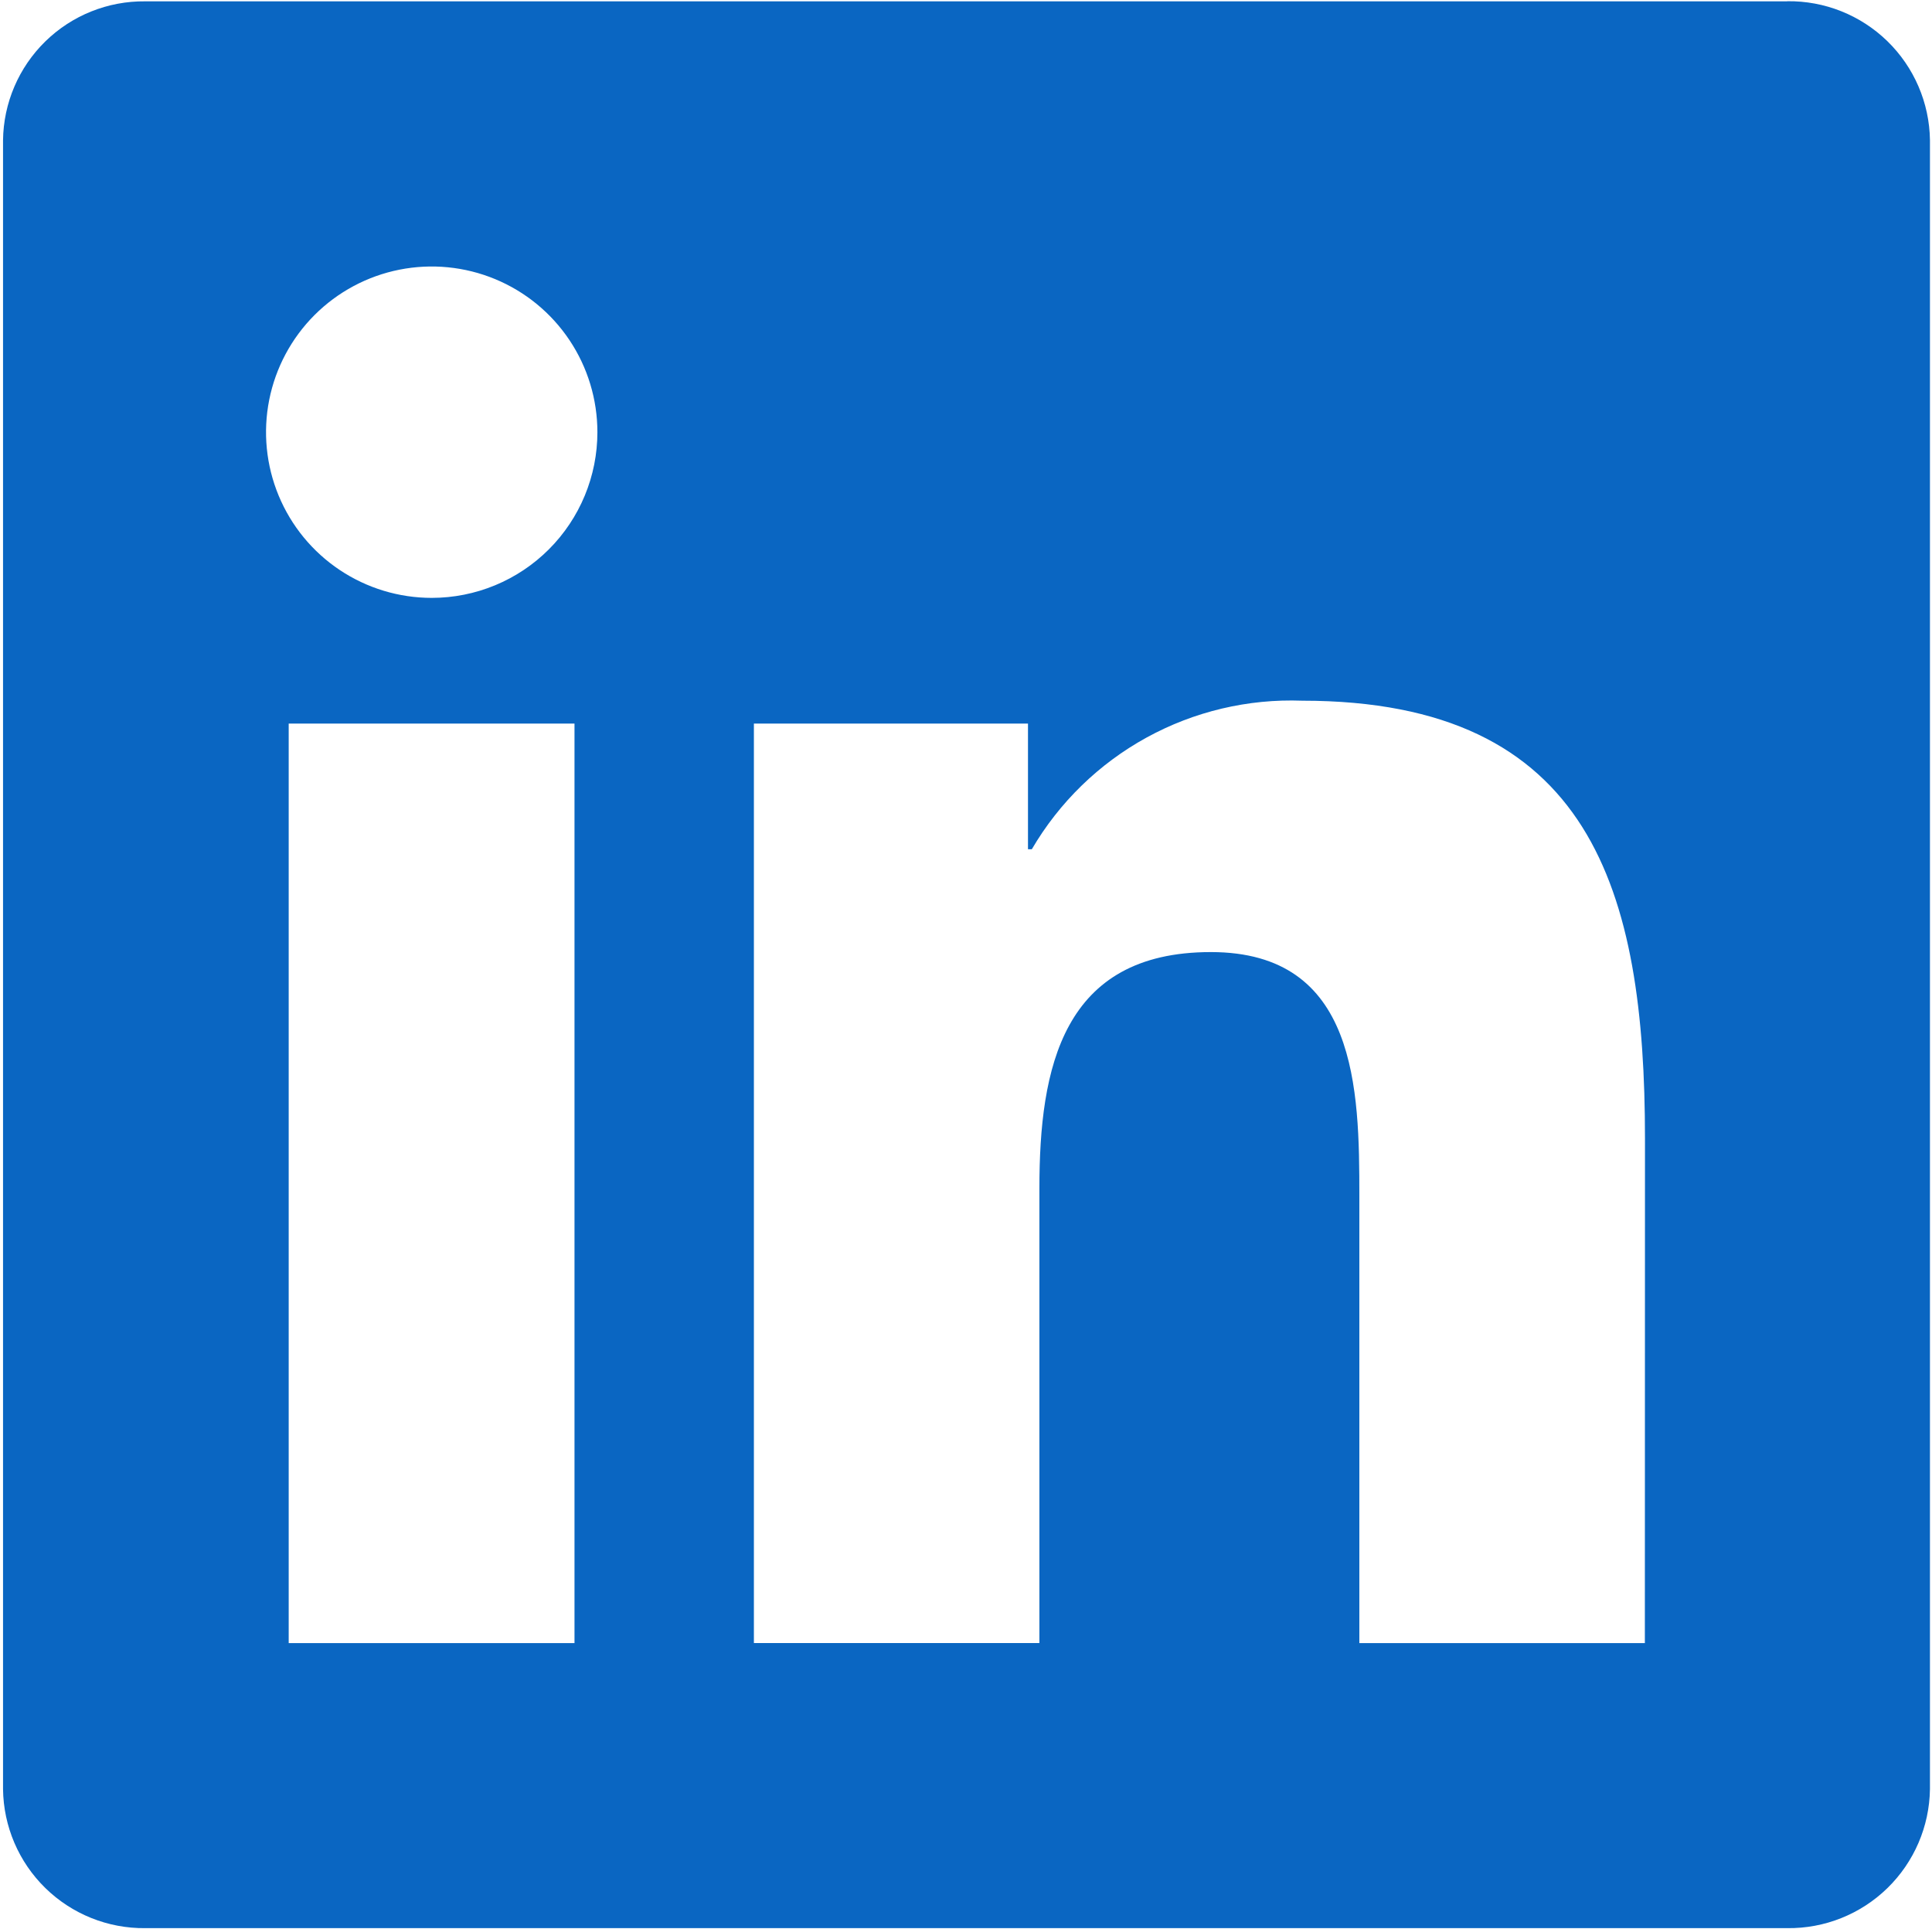
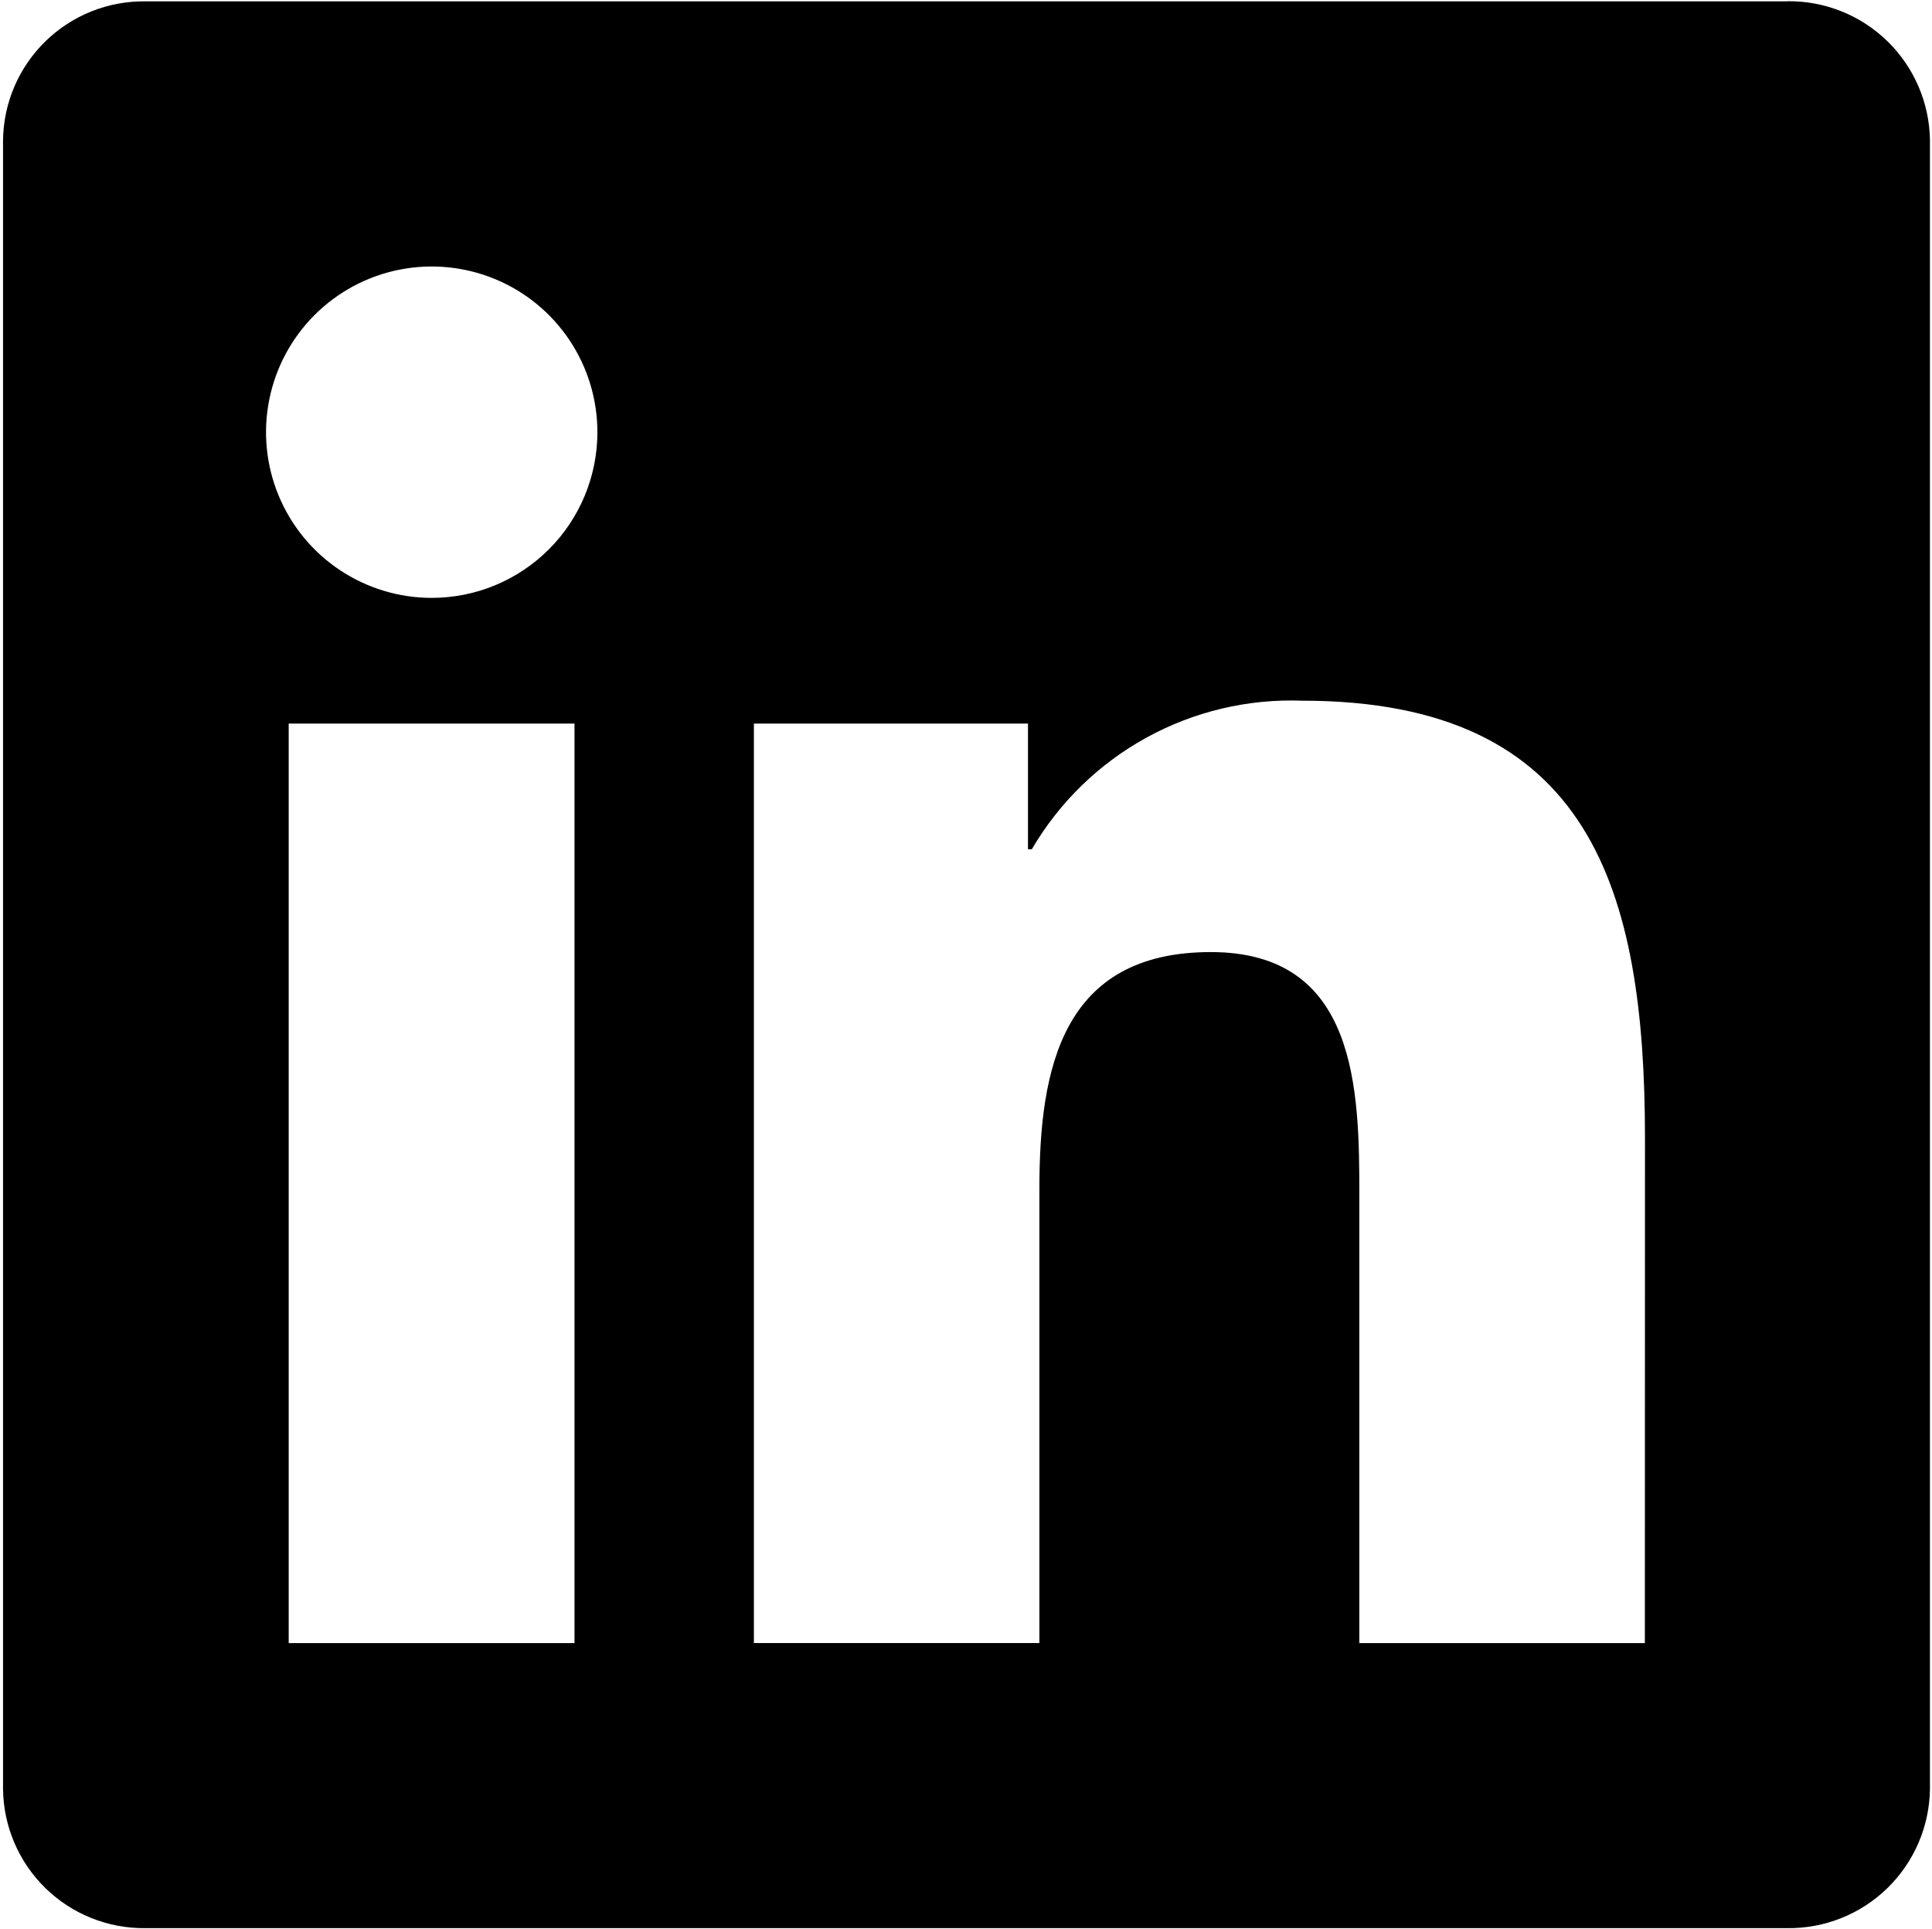
<svg xmlns="http://www.w3.org/2000/svg" width="531" height="530" viewBox="0 0 531 530" fill="none">
-   <path d="M452.082 451.576H373.611V328.688C373.611 299.384 373.088 261.661 332.798 261.661C291.928 261.661 285.675 293.589 285.675 326.554V451.568H207.204V198.86H282.536V233.395H283.591C291.129 220.505 302.023 209.901 315.112 202.712C328.201 195.524 342.994 192.02 357.917 192.574C437.451 192.574 452.115 244.888 452.115 312.945L452.082 451.576ZM118.663 164.316C109.656 164.318 100.852 161.649 93.362 156.646C85.873 151.644 80.035 144.533 76.587 136.213C73.138 127.892 72.235 118.736 73.99 109.903C75.746 101.069 80.082 92.954 86.449 86.584C92.816 80.215 100.93 75.876 109.763 74.118C118.596 72.359 127.752 73.259 136.074 76.704C144.395 80.149 151.508 85.985 156.513 93.472C161.518 100.96 164.191 109.764 164.192 118.77C164.193 124.75 163.017 130.672 160.729 136.197C158.442 141.723 155.088 146.743 150.86 150.973C146.633 155.202 141.613 158.557 136.089 160.847C130.564 163.136 124.643 164.315 118.663 164.316ZM157.898 451.576H79.346V198.86H157.898V451.576ZM491.203 0.369H39.914C29.671 0.254 19.801 4.209 12.473 11.367C5.146 18.525 0.959 28.299 0.834 38.542V491.703C0.955 501.951 5.139 511.732 12.466 518.897C19.794 526.062 29.666 530.025 39.914 529.916H491.203C501.471 530.045 511.371 526.093 518.728 518.928C526.084 511.763 530.296 501.971 530.438 491.703V38.509C530.292 28.246 526.077 18.461 518.721 11.303C511.364 4.146 501.466 0.201 491.203 0.337" fill="#0A66C2" />
+   <path d="M452.082 451.576H373.611V328.688C373.611 299.384 373.088 261.661 332.798 261.661C291.928 261.661 285.675 293.589 285.675 326.554V451.568H207.204V198.86H282.536V233.395H283.591C291.129 220.505 302.023 209.901 315.112 202.712C328.201 195.524 342.994 192.02 357.917 192.574C437.451 192.574 452.115 244.888 452.115 312.945L452.082 451.576ZM118.663 164.316C109.656 164.318 100.852 161.649 93.362 156.646C85.873 151.644 80.035 144.533 76.587 136.213C73.138 127.892 72.235 118.736 73.99 109.903C75.746 101.069 80.082 92.954 86.449 86.584C92.816 80.215 100.93 75.876 109.763 74.118C118.596 72.359 127.752 73.259 136.074 76.704C144.395 80.149 151.508 85.985 156.513 93.472C161.518 100.96 164.191 109.764 164.192 118.77C164.193 124.75 163.017 130.672 160.729 136.197C158.442 141.723 155.088 146.743 150.86 150.973C146.633 155.202 141.613 158.557 136.089 160.847C130.564 163.136 124.643 164.315 118.663 164.316ZM157.898 451.576H79.346V198.86H157.898V451.576ZM491.203 0.369H39.914C29.671 0.254 19.801 4.209 12.473 11.367C5.146 18.525 0.959 28.299 0.834 38.542V491.703C0.955 501.951 5.139 511.732 12.466 518.897C19.794 526.062 29.666 530.025 39.914 529.916H491.203C501.471 530.045 511.371 526.093 518.728 518.928C526.084 511.763 530.296 501.971 530.438 491.703V38.509C530.292 28.246 526.077 18.461 518.721 11.303C511.364 4.146 501.466 0.201 491.203 0.337" fill="currentColor" />
</svg>
